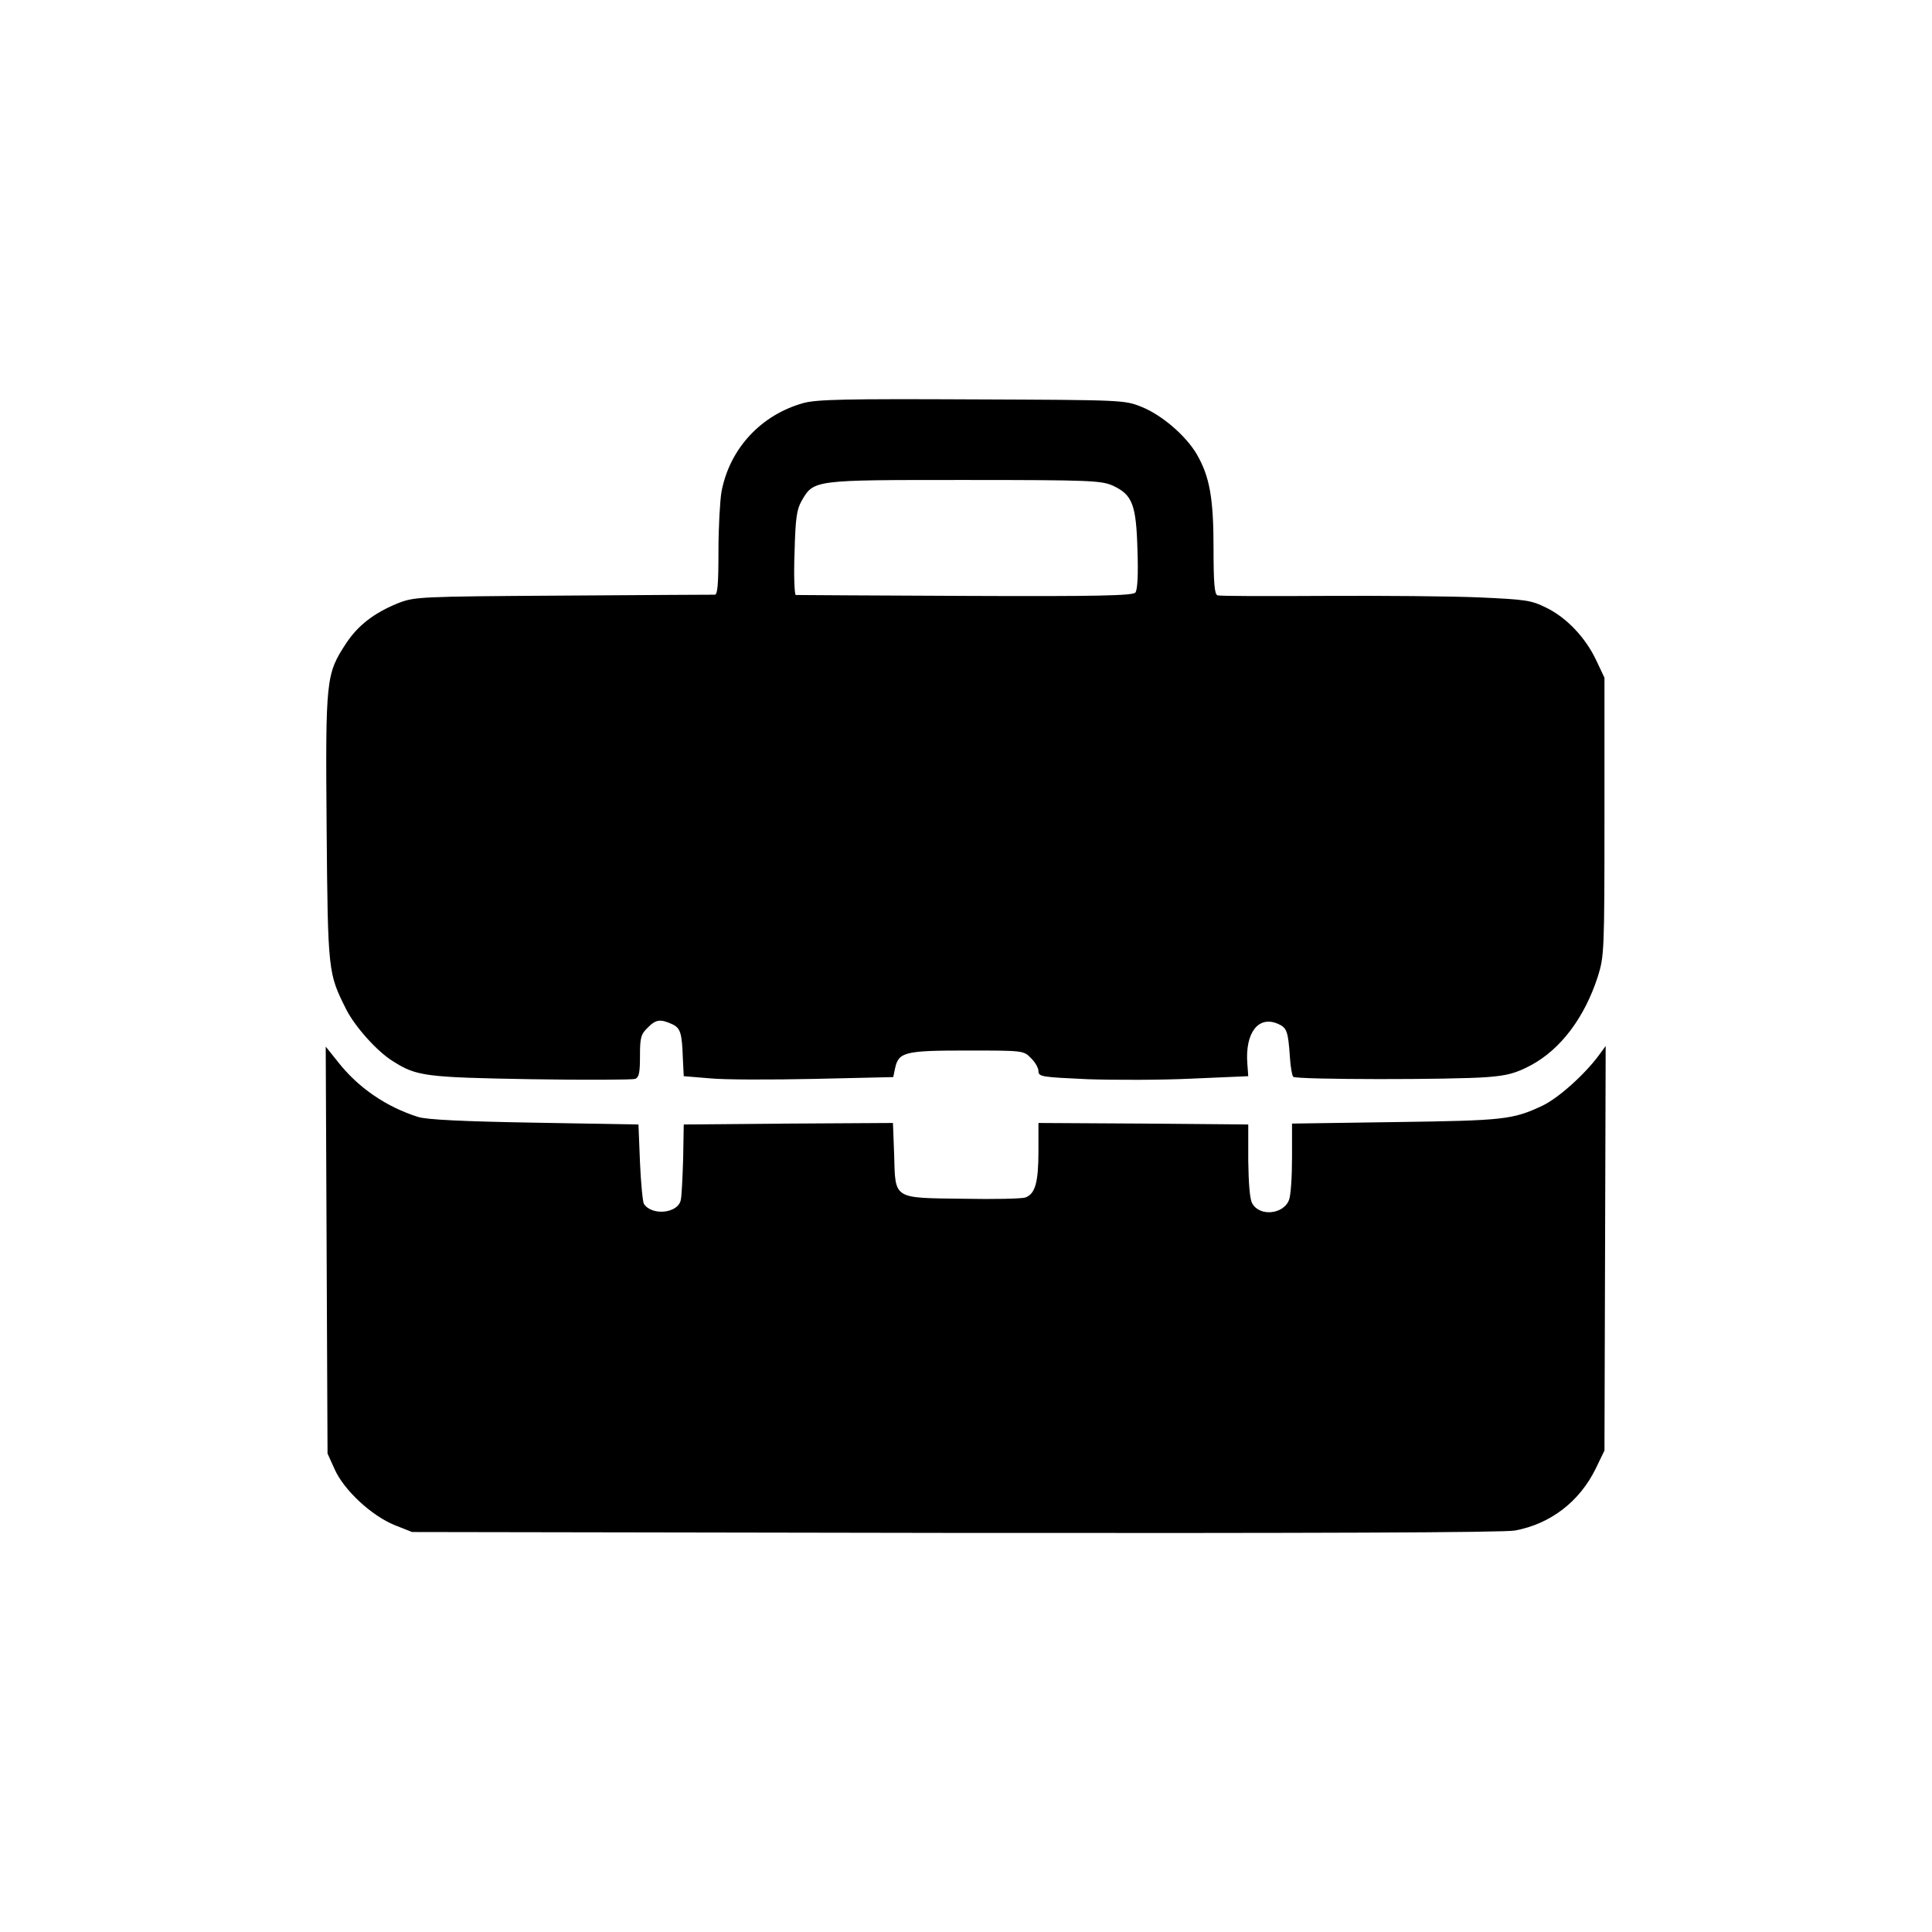
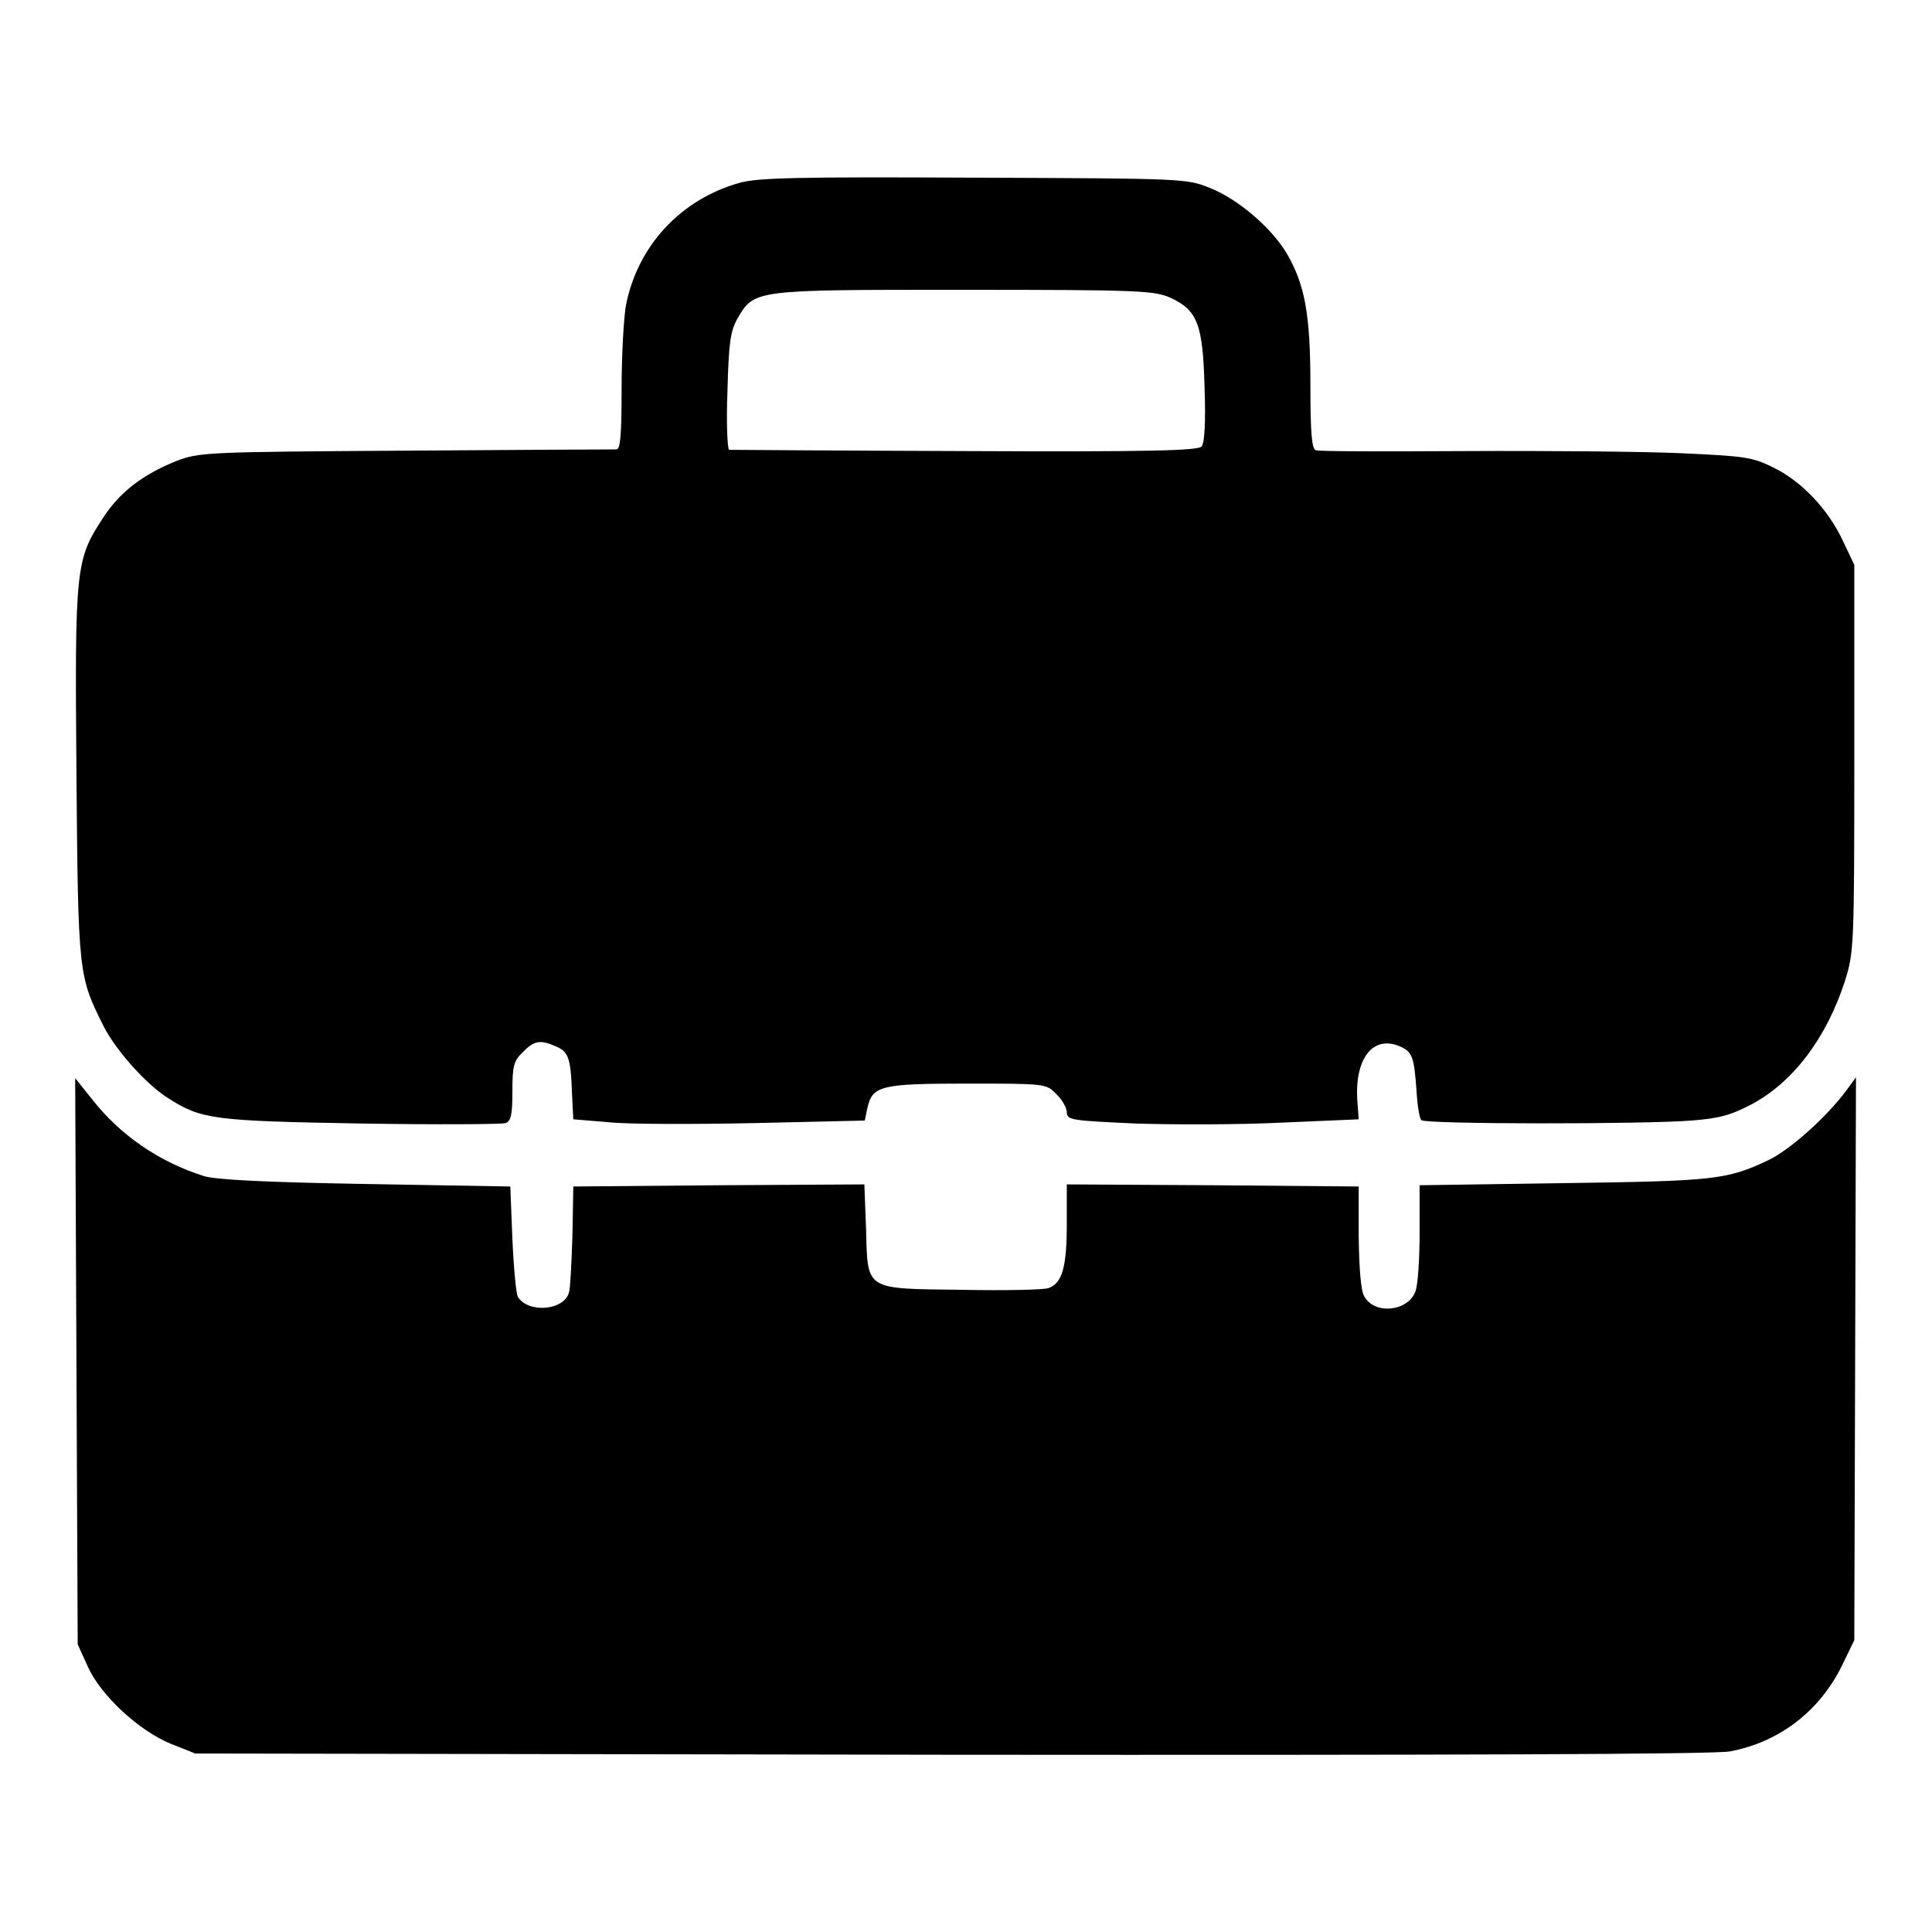
- <svg xmlns="http://www.w3.org/2000/svg" version="1.0" width="640pt" height="640pt" viewBox="0 0 640 640" preserveAspectRatio="xMidYMid meet">
-   <g transform="translate(0,640) scale(0.1,-0.1)" fill="#000000" stroke="none">
+ <svg xmlns="http://www.w3.org/2000/svg" viewBox="90 115 460 410" width="640pt" height="640pt">
+   <g transform="translate(0,640) scale(0.1,-0.1)" fill="#000000">
    <path d="M2662 5065 c-141 -39 -245 -151 -272 -294 -5 -30 -10 -118 -10 -197 0 -109 -3 -144 -12 -144 -7 0 -233 -1 -503 -3 -480 -3 -491 -4 -546 -25 -79 -32 -133 -73 -173 -134 -66 -101 -68 -116 -64 -610 4 -481 5 -482 65 -602 29 -57 102 -139 154 -171 78 -50 107 -54 457 -60 182 -3 337 -2 346 1 13 5 16 21 16 76 0 60 3 72 25 93 27 28 42 30 80 13 29 -13 34 -28 37 -113 l3 -60 85 -7 c47 -5 203 -5 347 -2 l262 6 6 29 c12 54 31 59 238 59 186 0 188 0 212 -25 14 -13 25 -33 25 -43 0 -19 11 -20 163 -27 89 -3 245 -3 347 2 l185 8 -3 41 c-8 102 36 160 100 133 31 -13 35 -24 41 -111 2 -32 7 -61 11 -65 10 -10 532 -10 643 -1 66 5 95 13 144 39 99 53 178 158 222 294 21 68 22 81 22 530 l0 460 -27 57 c-35 75 -98 142 -166 175 -50 25 -69 27 -221 34 -91 4 -321 6 -511 5 -190 -1 -351 -1 -357 2 -10 3 -13 43 -13 156 0 167 -13 238 -56 312 -36 61 -115 129 -182 156 -57 23 -60 23 -562 25 -415 2 -514 0 -558 -12z m1025 -274 c64 -30 77 -62 81 -214 3 -81 0 -132 -7 -140 -8 -10 -125 -13 -563 -11 -304 1 -557 3 -562 3 -4 1 -7 63 -4 139 3 115 7 143 23 172 41 71 37 70 540 70 420 0 453 -2 492 -19z" />
    <path d="M1082 2259 l3 -674 24 -53 c31 -69 122 -153 198 -184 l58 -23 1799 -3 c1188 -1 1818 1 1855 8 117 22 213 95 267 205 l29 60 2 670 2 670 -22 -30 c-47 -64 -135 -143 -188 -168 -98 -46 -127 -49 -486 -54 l-343 -5 0 -113 c0 -63 -4 -125 -10 -140 -18 -48 -98 -56 -122 -11 -8 13 -12 68 -13 141 l0 120 -347 3 -348 2 0 -94 c0 -103 -11 -142 -44 -153 -12 -4 -104 -6 -206 -4 -233 3 -224 -3 -228 146 l-4 105 -346 -2 -347 -3 -2 -115 c-2 -63 -5 -125 -8 -136 -10 -44 -96 -52 -122 -12 -4 7 -10 69 -13 138 l-5 125 -345 6 c-236 4 -358 10 -385 19 -105 33 -199 97 -266 183 l-40 50 3 -674z" />
  </g>
</svg>
